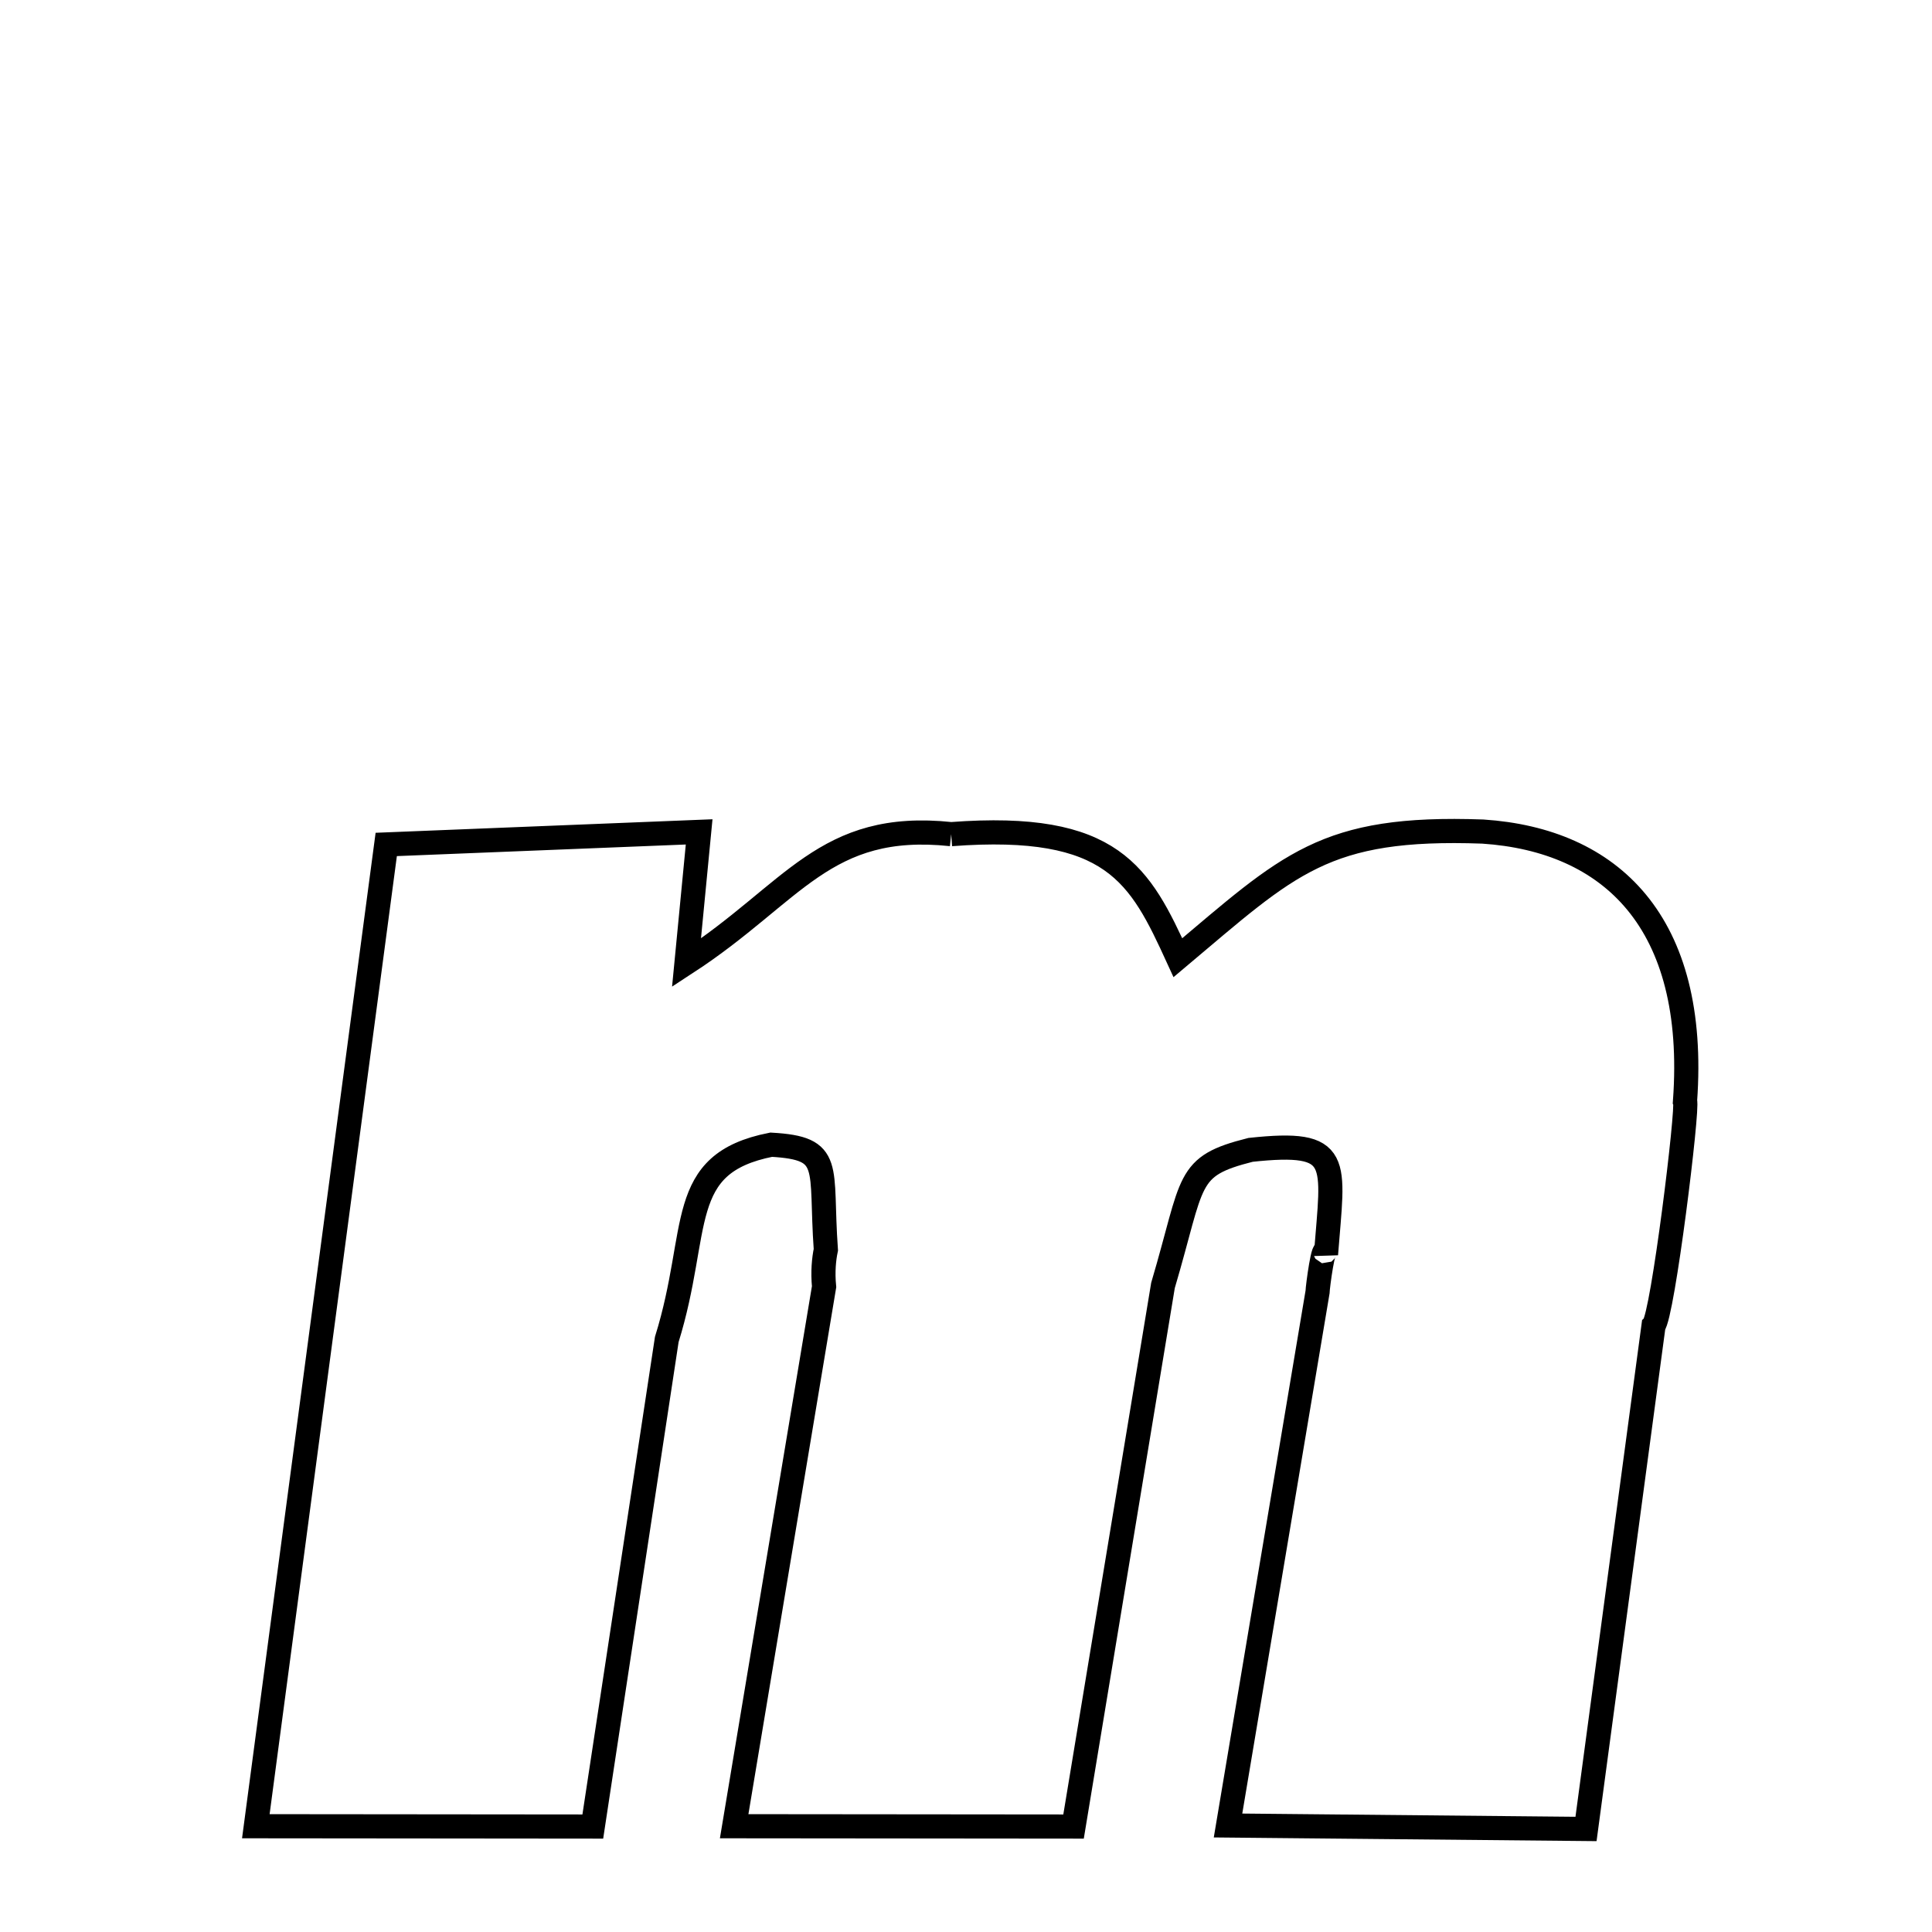
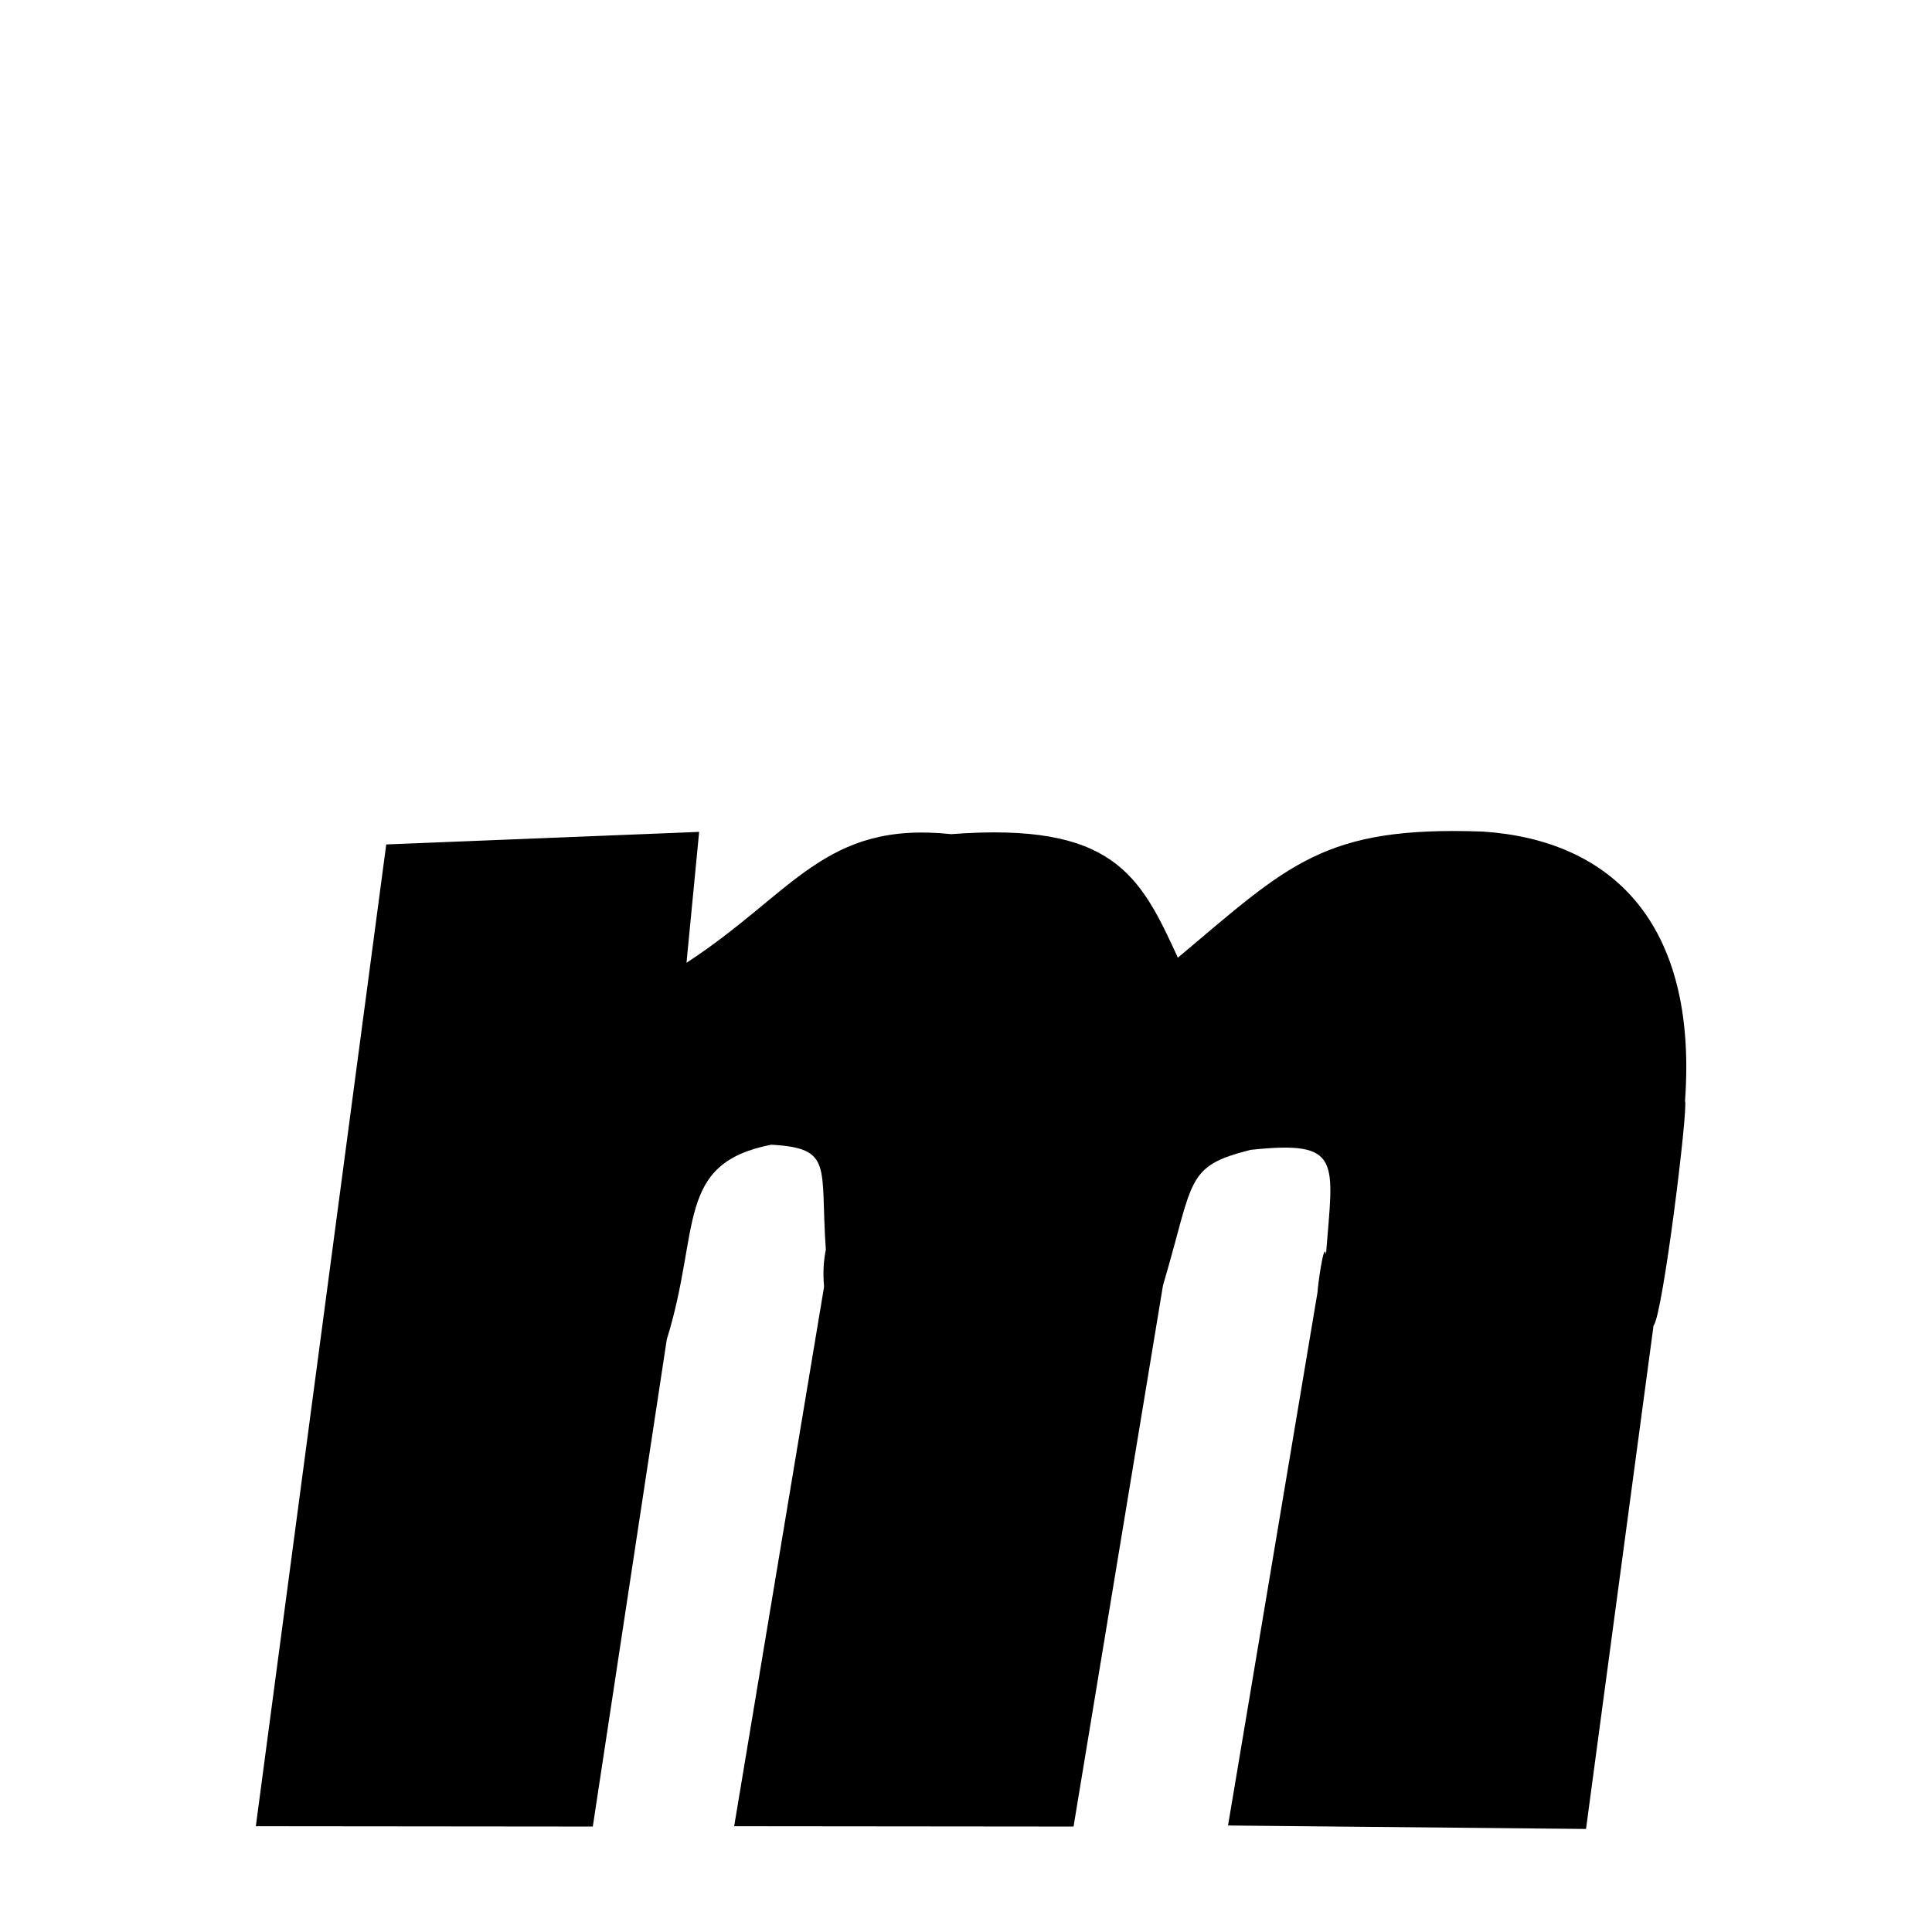
<svg xmlns="http://www.w3.org/2000/svg" width="50px" height="50px" style="-ms-transform: rotate(360deg); -webkit-transform: rotate(360deg); transform: rotate(360deg);" preserveAspectRatio="xMidYMid meet" viewBox="0 0 24 24">
-   <path d="M 11.816 10.362 C 13.83 10.21 14.161 10.869 14.632 11.897 C 16.017 10.732 16.444 10.259 18.42 10.33 C 20.007 10.435 21.092 11.452 20.932 13.677 C 20.974 13.755 20.655 16.348 20.541 16.466 L 19.702 22.72 L 15.255 22.677 L 16.367 16.051 C 16.368 15.99 16.446 15.399 16.472 15.582 C 16.562 14.416 16.682 14.161 15.535 14.284 C 14.717 14.49 14.838 14.647 14.447 15.968 L 13.336 22.69 L 9.12 22.686 L 10.237 15.984 C 10.219 15.8 10.235 15.638 10.259 15.525 C 10.185 14.483 10.359 14.264 9.58 14.22 C 8.382 14.456 8.709 15.268 8.283 16.639 L 7.364 22.69 L 3.178 22.686 L 4.798 10.49 L 8.685 10.334 L 8.528 11.96 C 9.861 11.091 10.239 10.196 11.816 10.362 " fill="none" stroke="black" stroke-width="0.3" />
+   <path d="M 11.816 10.362 C 13.83 10.21 14.161 10.869 14.632 11.897 C 16.017 10.732 16.444 10.259 18.42 10.33 C 20.007 10.435 21.092 11.452 20.932 13.677 C 20.974 13.755 20.655 16.348 20.541 16.466 L 19.702 22.72 L 15.255 22.677 L 16.367 16.051 C 16.368 15.99 16.446 15.399 16.472 15.582 C 16.562 14.416 16.682 14.161 15.535 14.284 C 14.717 14.49 14.838 14.647 14.447 15.968 L 13.336 22.69 L 9.12 22.686 L 10.237 15.984 C 10.219 15.8 10.235 15.638 10.259 15.525 C 10.185 14.483 10.359 14.264 9.58 14.22 C 8.382 14.456 8.709 15.268 8.283 16.639 L 7.364 22.69 L 3.178 22.686 L 4.798 10.49 L 8.685 10.334 L 8.528 11.96 C 9.861 11.091 10.239 10.196 11.816 10.362 " stroke-width="1.0" fill="rgb(0, 0, 0)" opacity="1.0" />
</svg>
